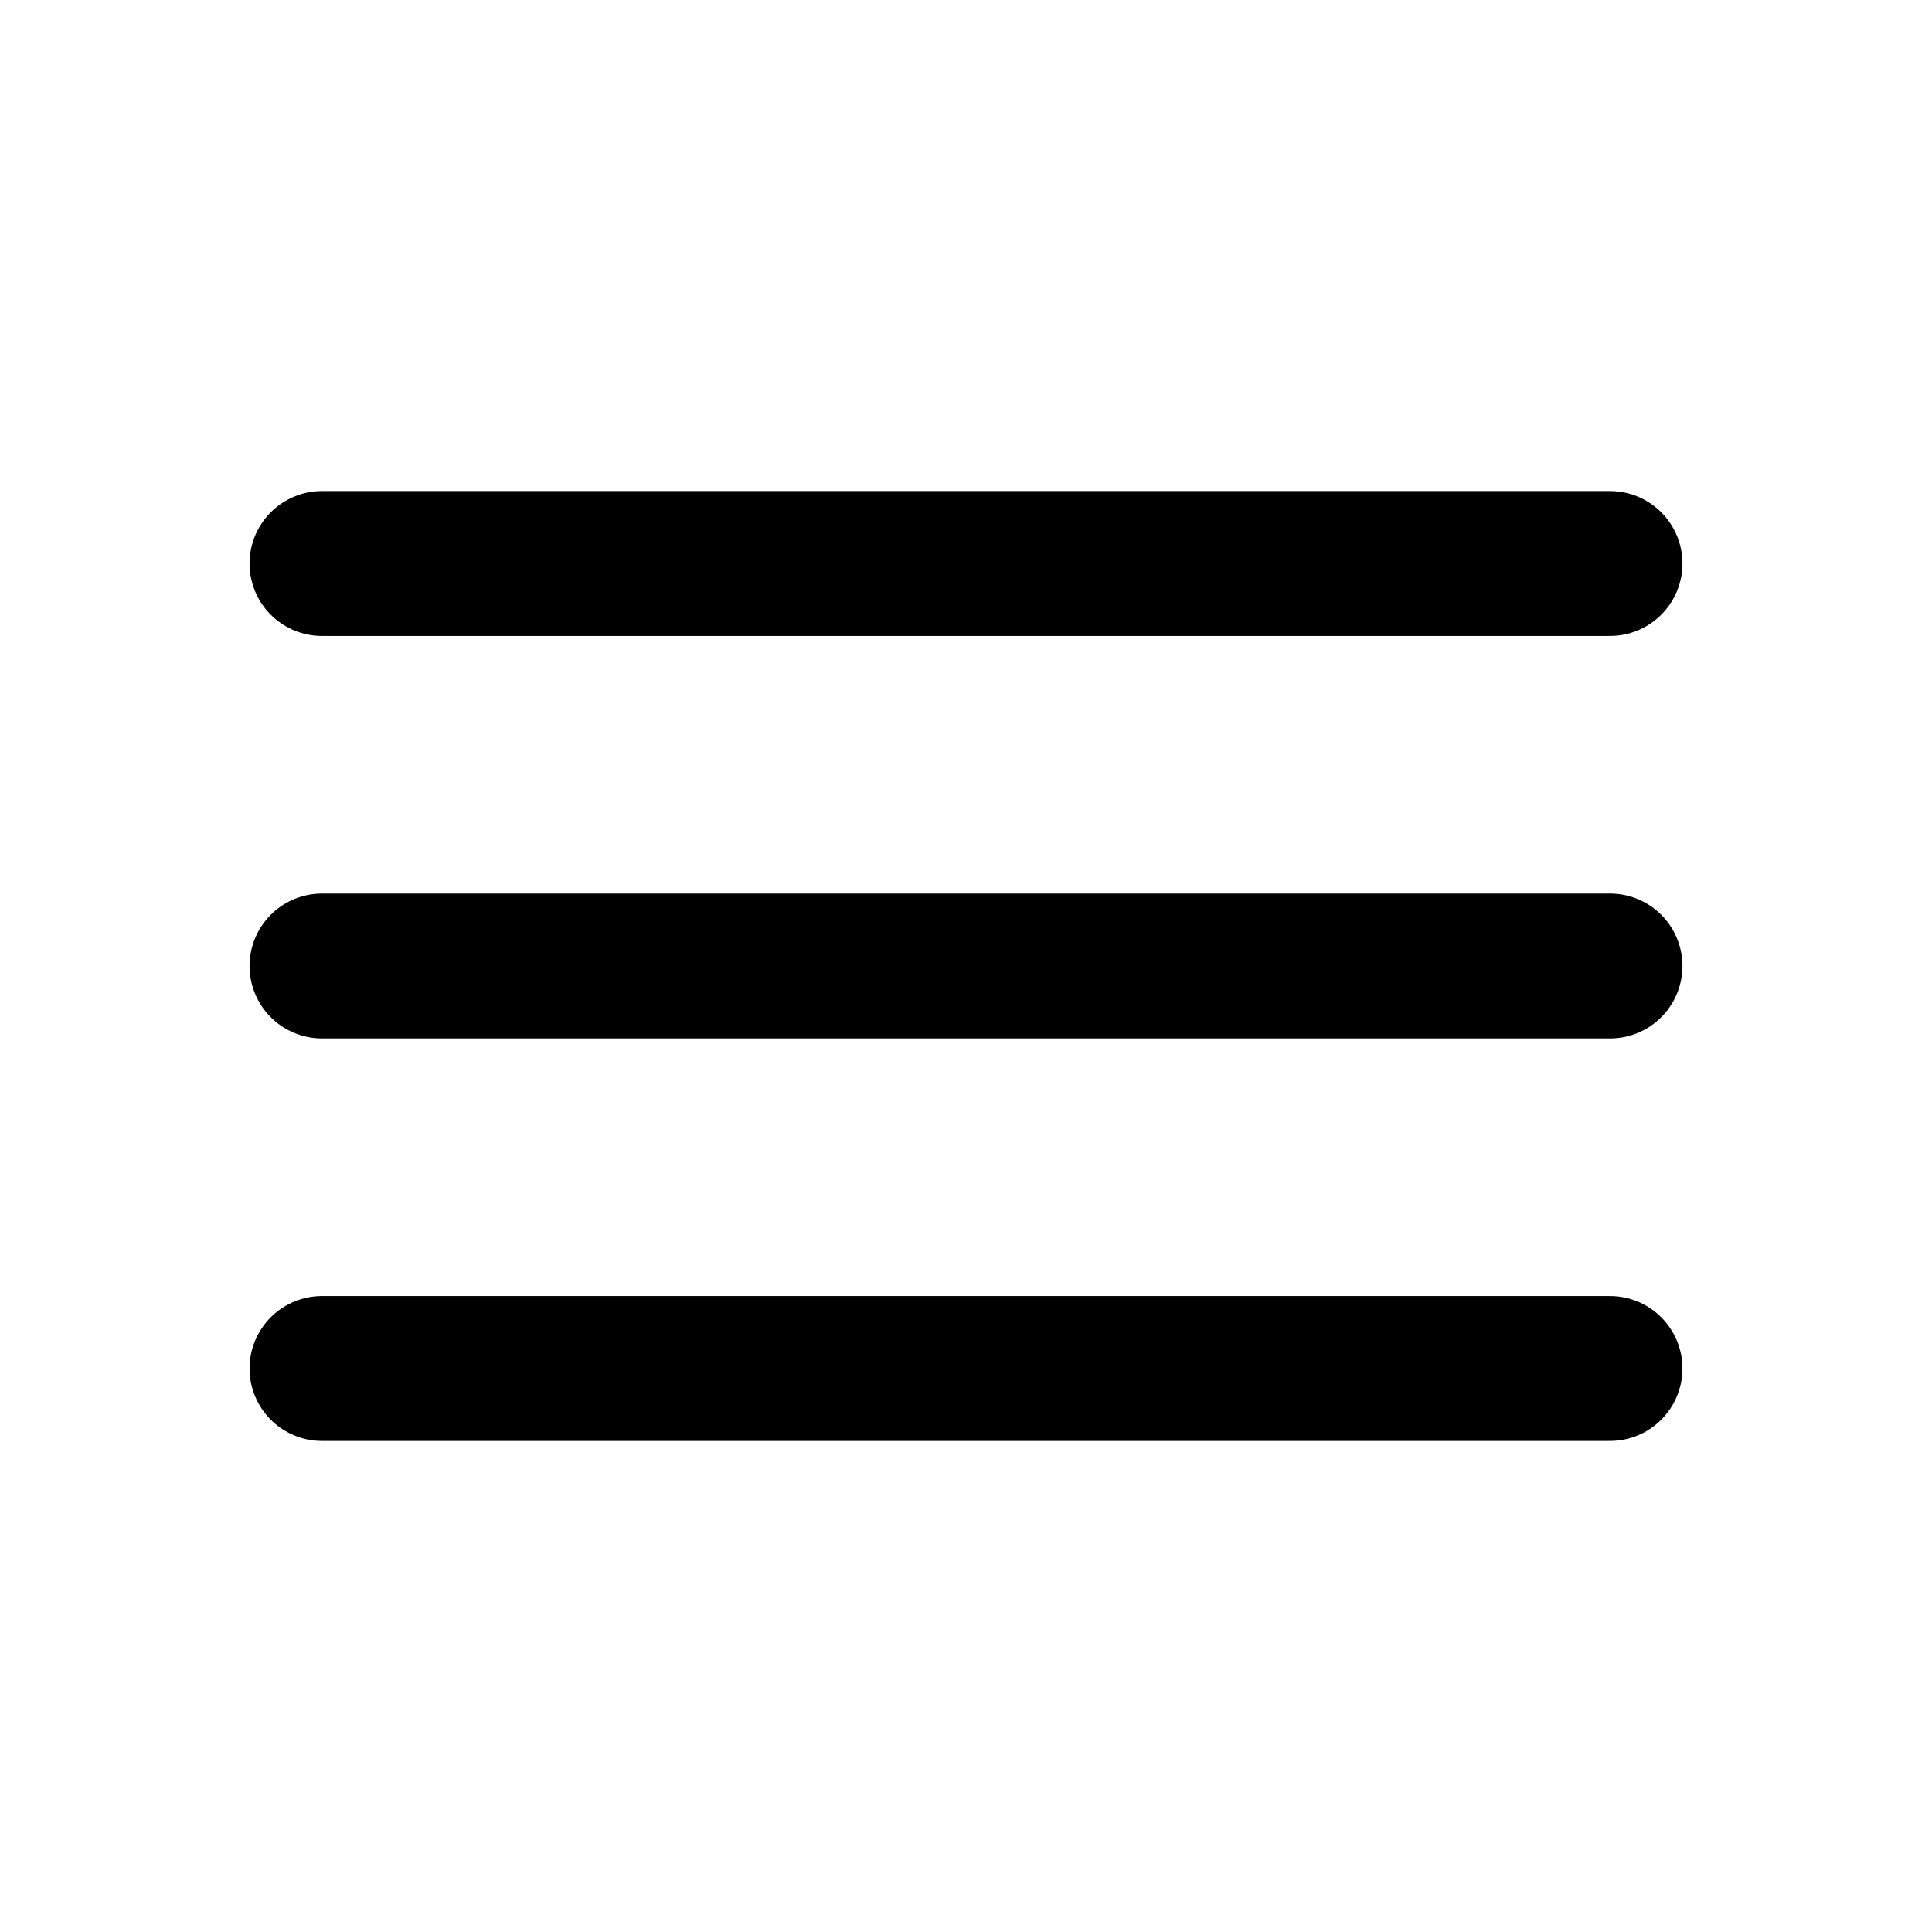
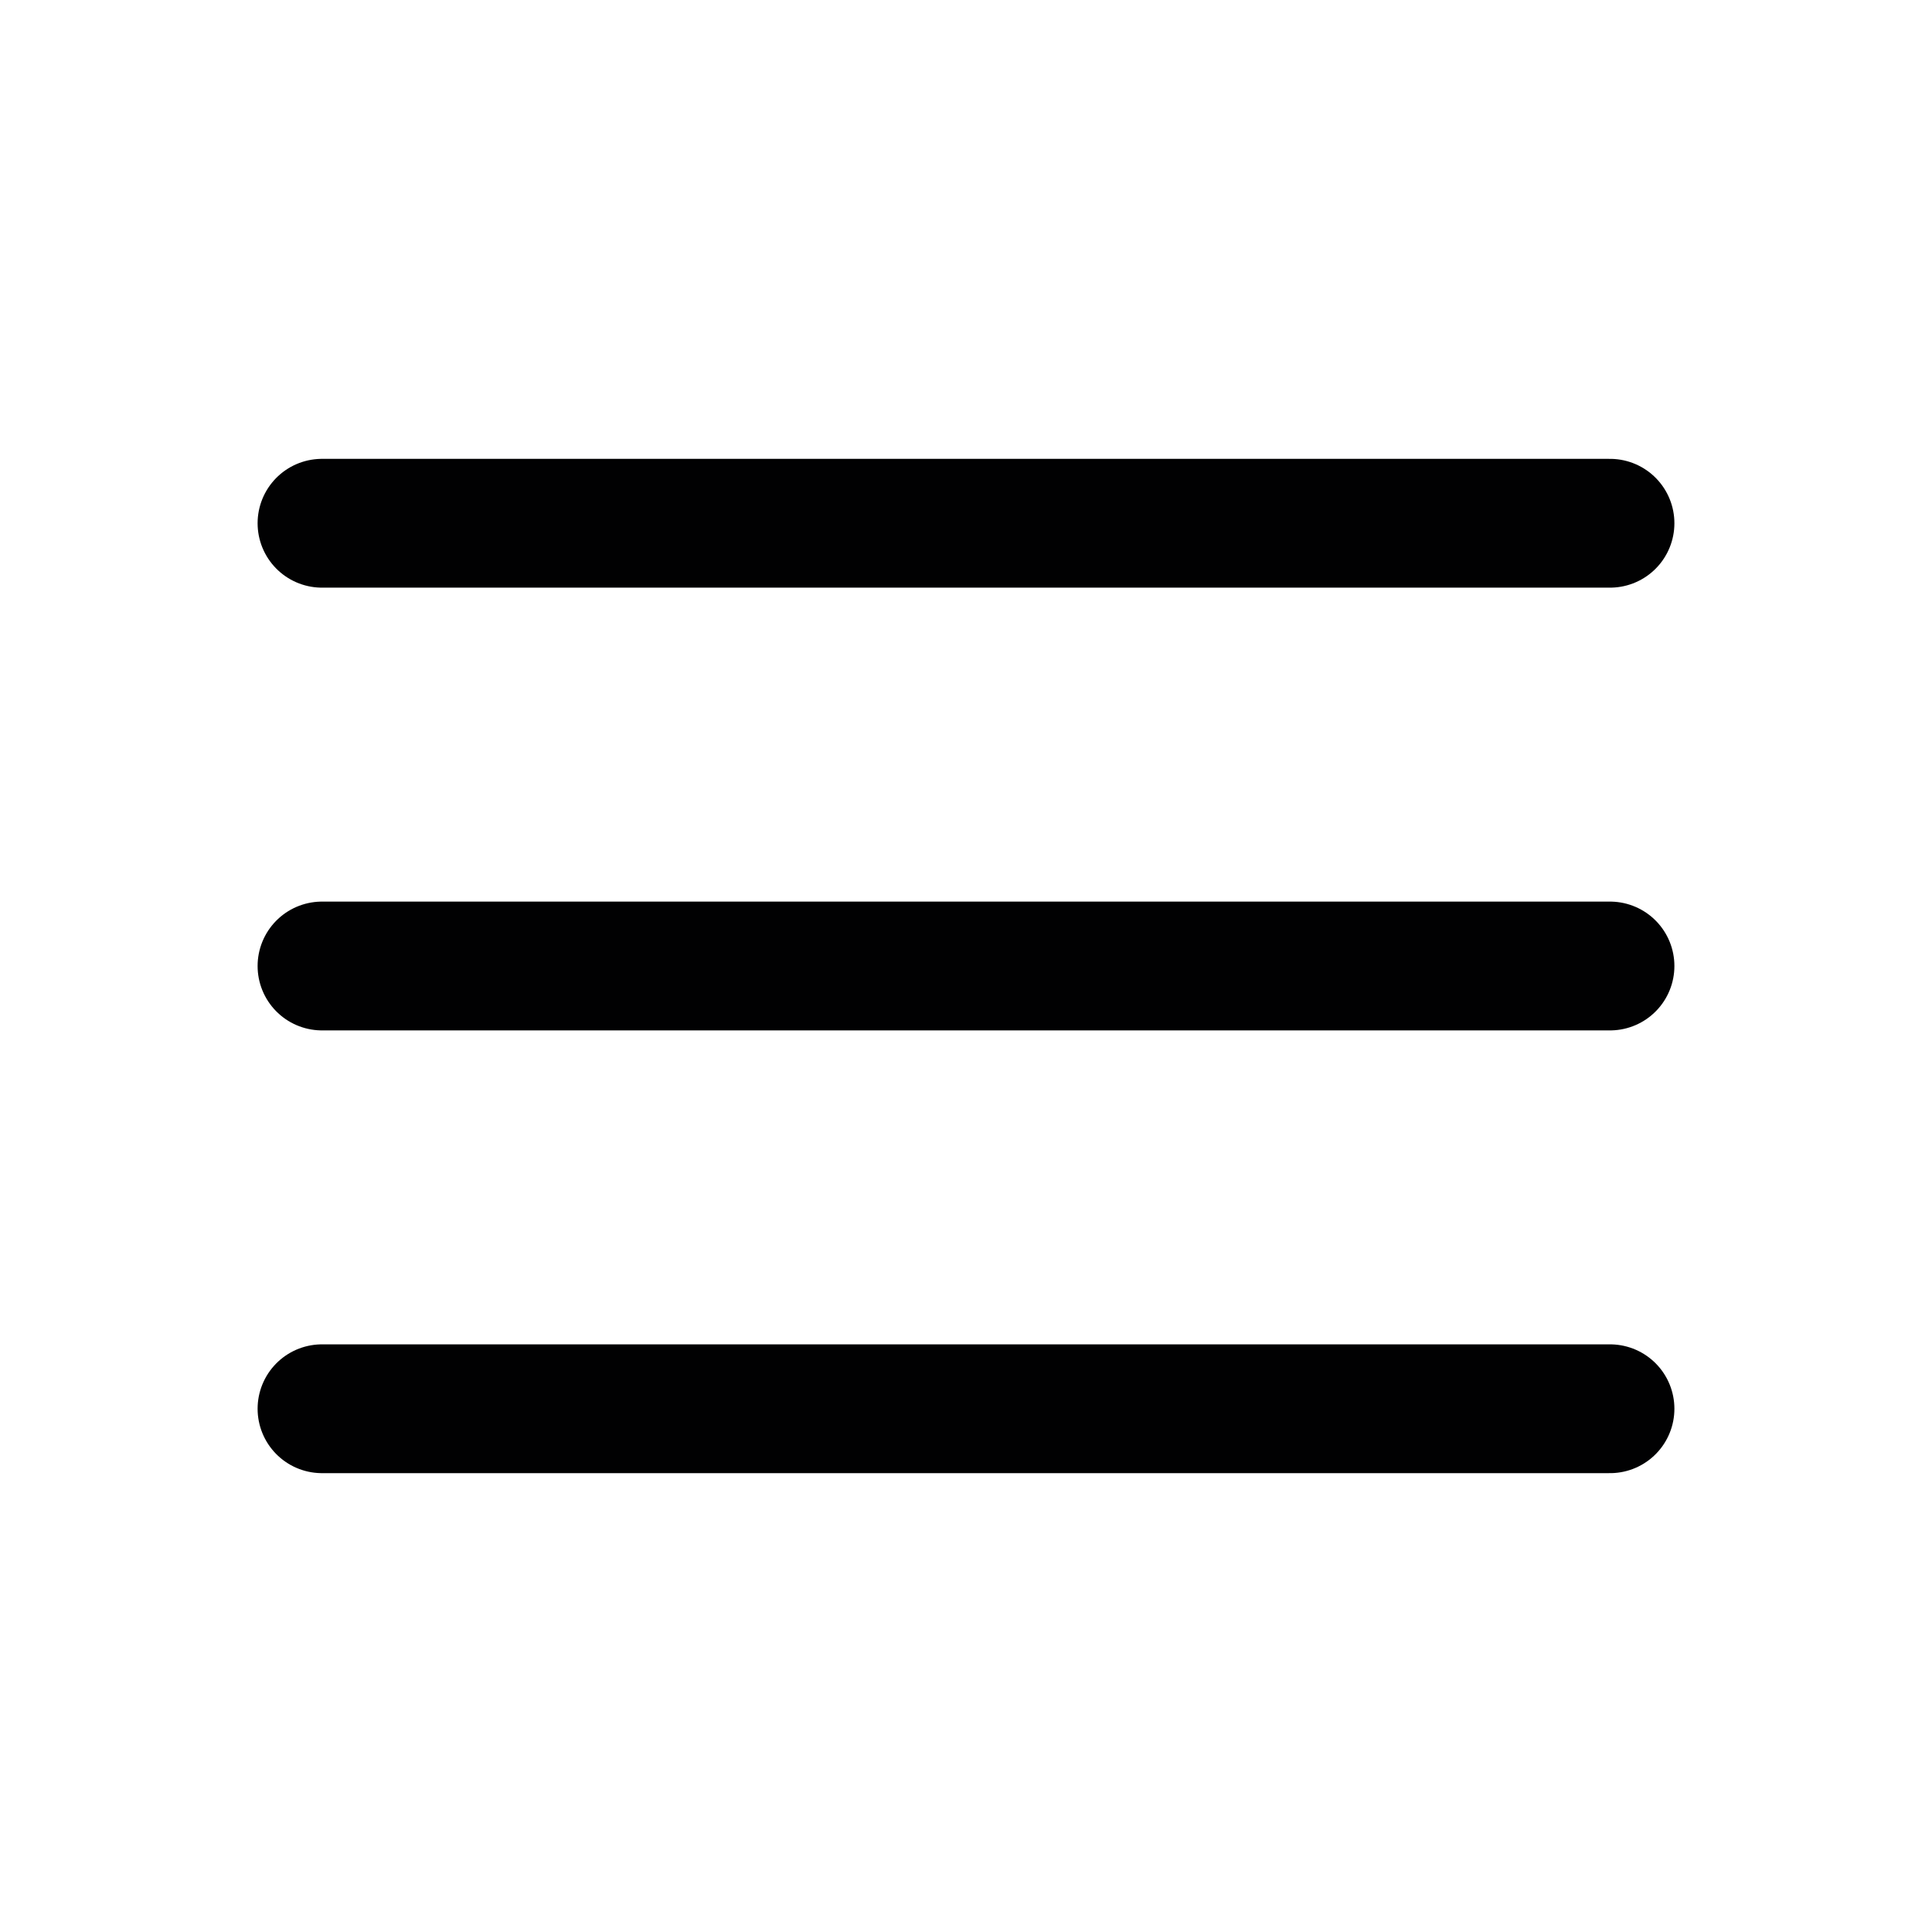
- <svg xmlns="http://www.w3.org/2000/svg" width="24" height="24" viewBox="0 0 24 24">
-   <path d="M4,7h16 M4,12h16 M4,17h16" fill="none" stroke="currentColor" stroke-width="1.8" stroke-linecap="round" stroke-linejoin="round" />
+ <svg xmlns="http://www.w3.org/2000/svg" width="24" height="24" viewBox="0 0 24 24" fill="none" stroke="#010102" stroke-width="1.6" stroke-linecap="round" stroke-linejoin="round" color="#E8405A">
+   <path d="M4,6.5H20M4,12H20M4,17.5H20" fill="none" stroke="#010102" stroke-width="1.6" stroke-linecap="round" stroke-linejoin="round" />
</svg>
